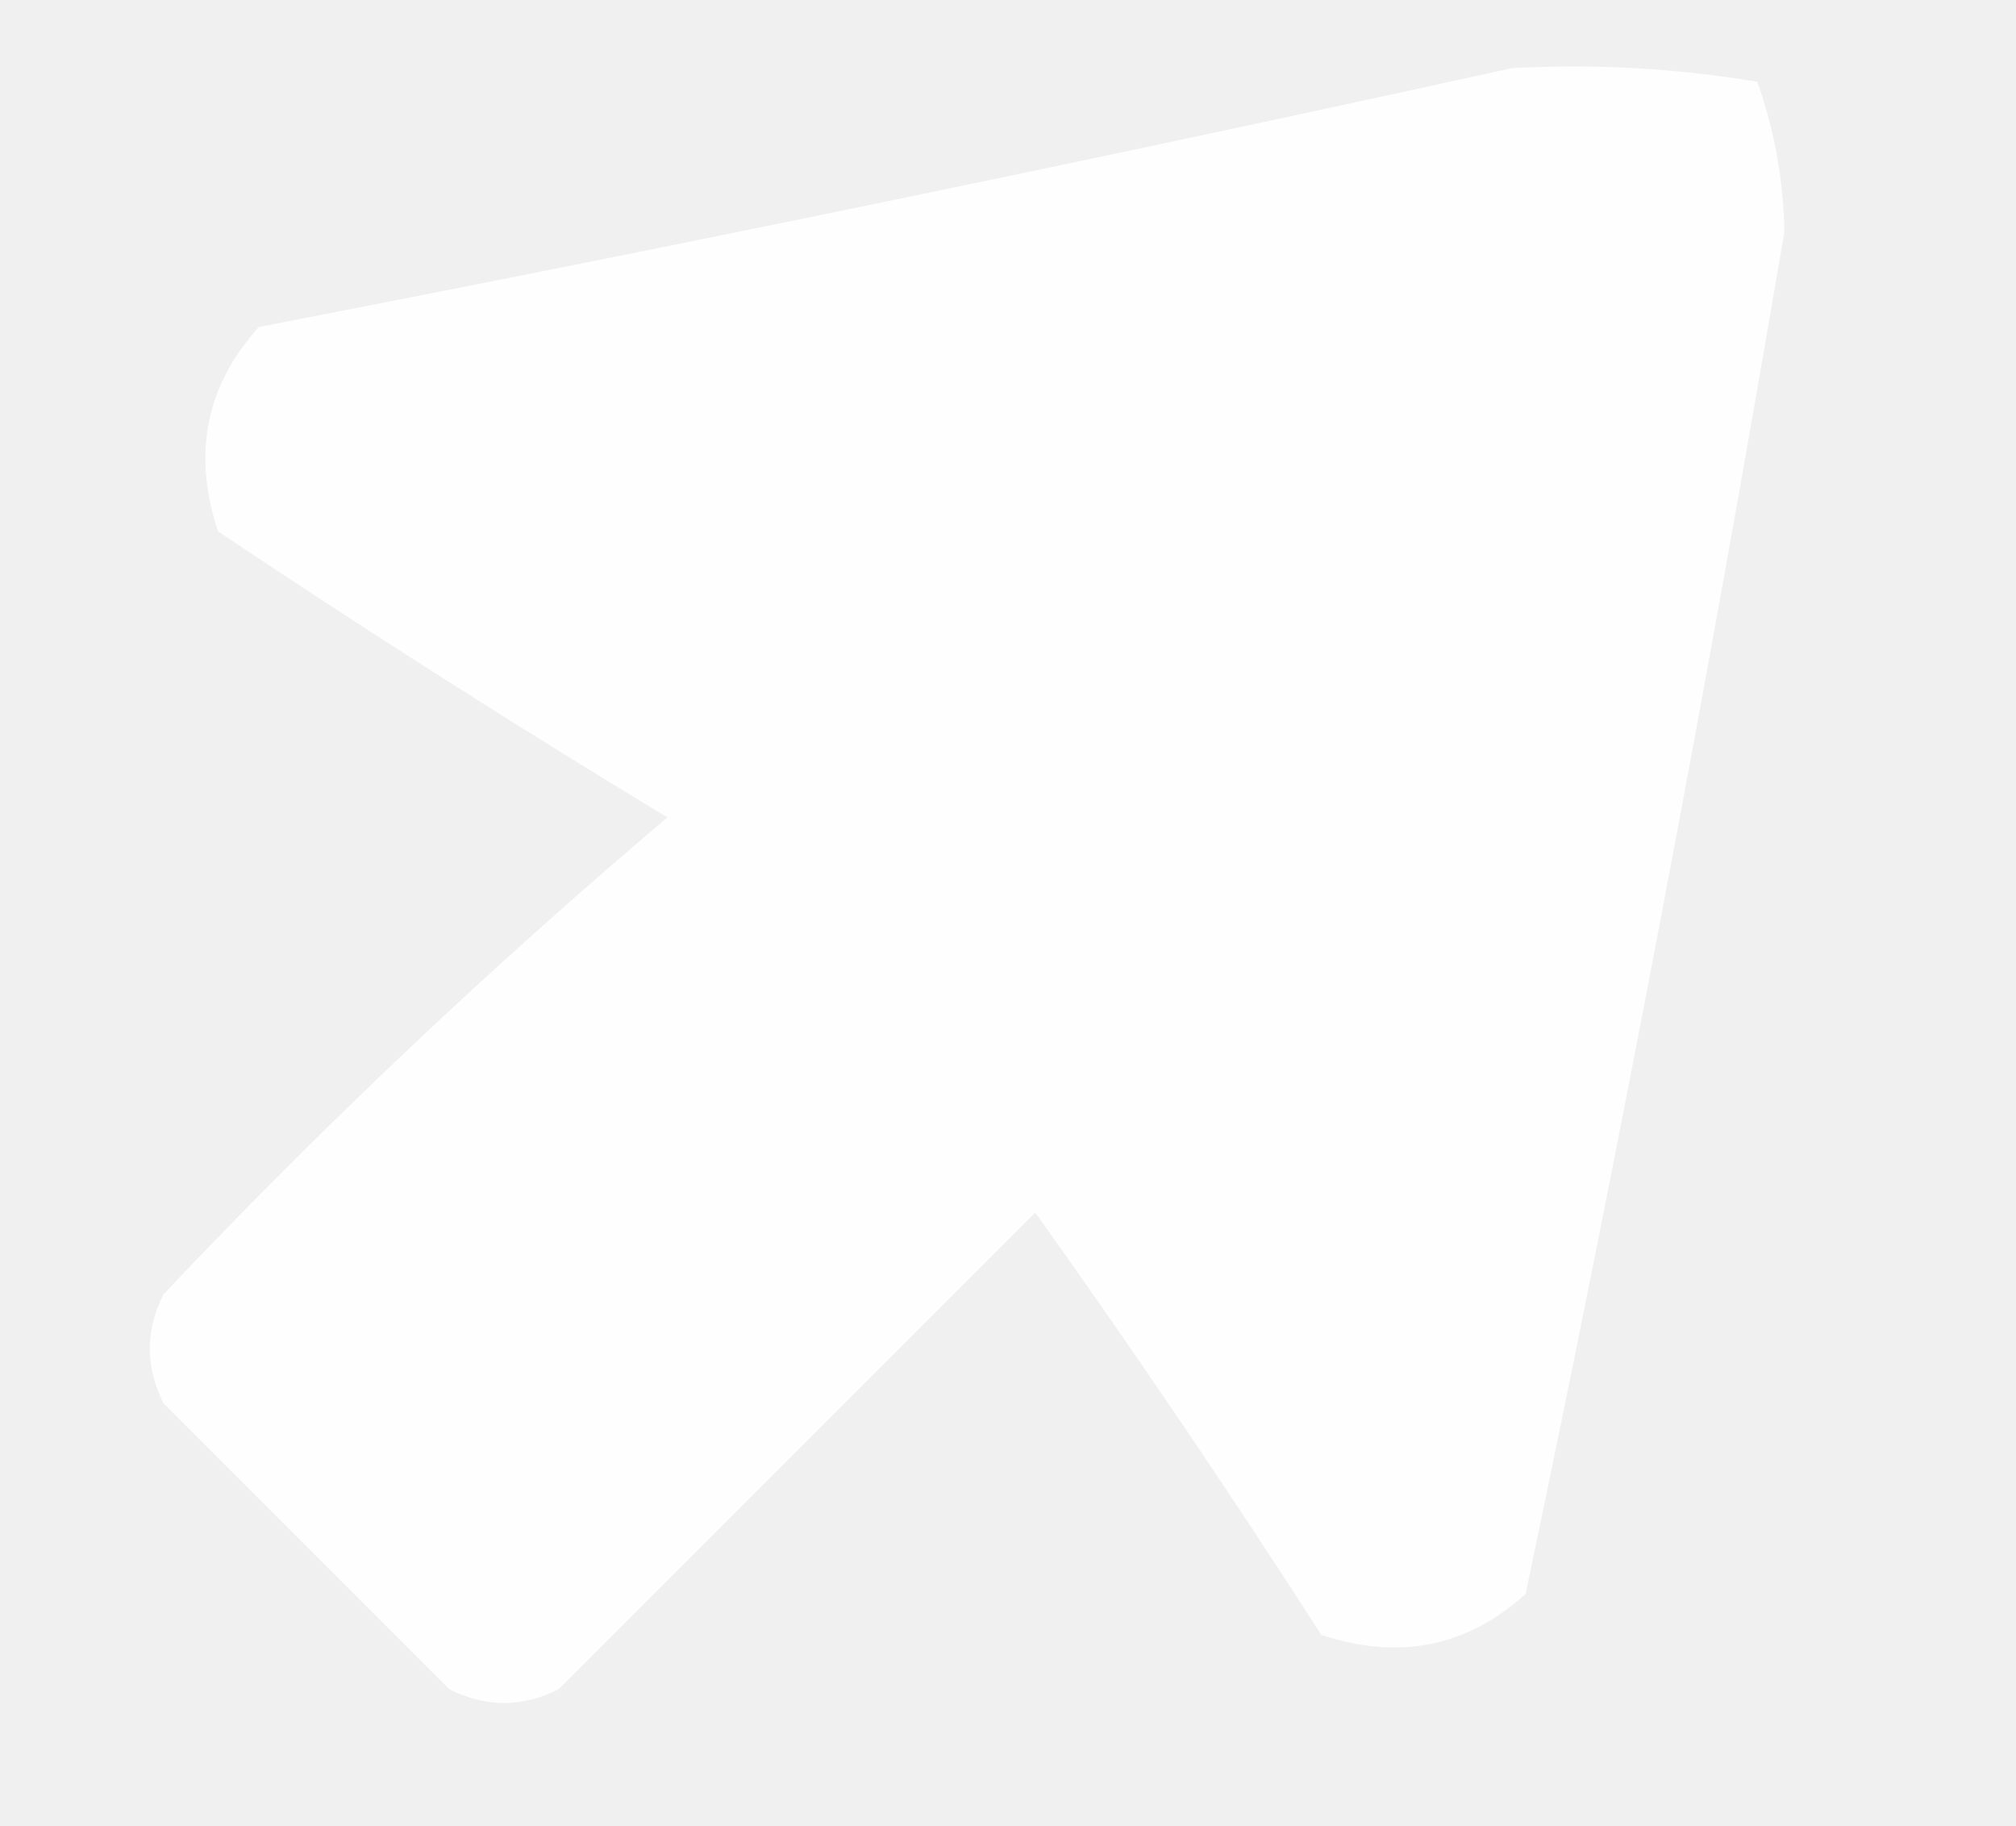
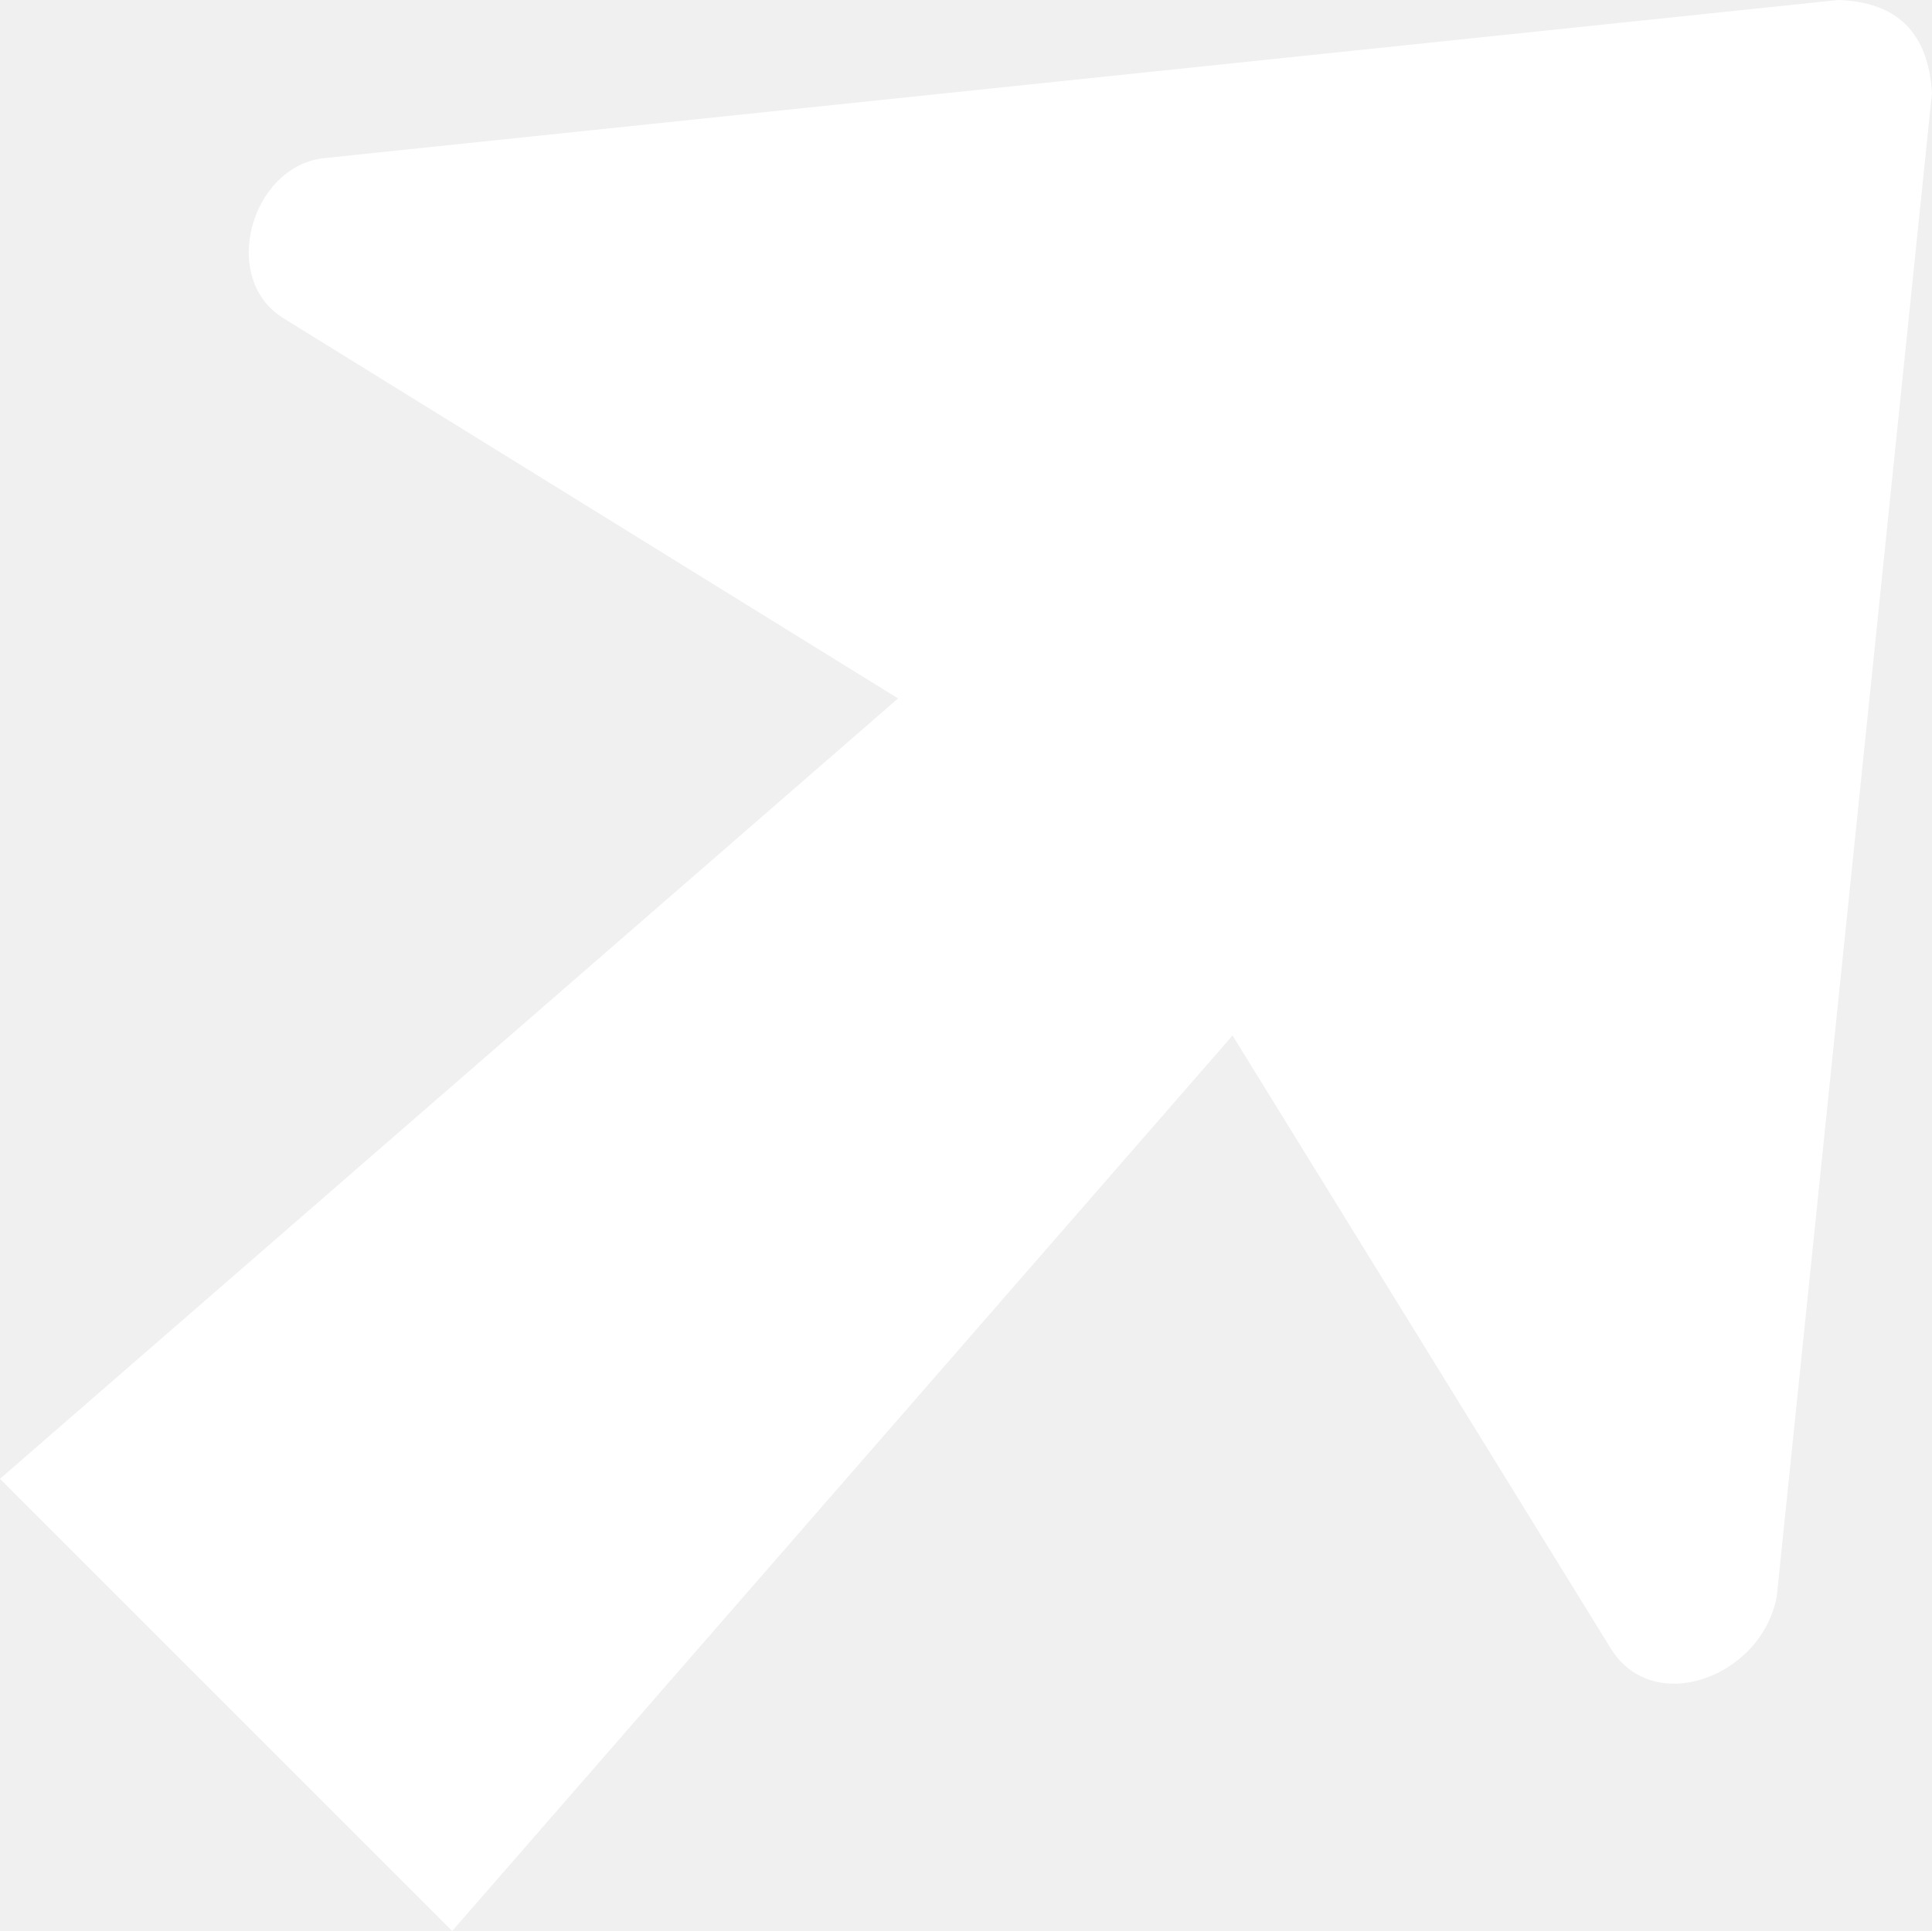
- <svg xmlns="http://www.w3.org/2000/svg" version="1.1" width="74px" height="67px" style="shape-rendering:geometricPrecision; text-rendering:geometricPrecision; image-rendering:optimizeQuality; fill-rule:evenodd; clip-rule:evenodd">
-   <g>
-     <path style="opacity:0.911" fill="#fefffe" d="M 55.5,2.5 C 58.518,2.335 61.518,2.502 64.5,3C 65.127,4.738 65.46,6.571 65.5,8.5C 62.657,25.224 59.49,41.891 56,58.5C 53.847,60.444 51.347,60.944 48.5,60C 45.124,54.747 41.624,49.58 38,44.5C 32.167,50.333 26.333,56.167 20.5,62C 19.167,62.667 17.833,62.667 16.5,62C 13,58.5 9.5,55 6,51.5C 5.333,50.167 5.333,48.833 6,47.5C 11.864,41.301 18.031,35.468 24.5,30C 18.915,26.625 13.415,23.125 8,19.5C 7.056,16.653 7.556,14.153 9.5,12C 25.005,9 40.338,5.833 55.5,2.5 Z" />
-   </g>
+ <svg xmlns="http://www.w3.org/2000/svg" width="100%" height="100%" viewBox="0 0 46216 46197" version="1.1" xml:space="preserve" style="fill-rule:evenodd;clip-rule:evenodd;stroke-linejoin:round;stroke-miterlimit:2;">
+   <path d="M21483.6,16709l-21483.6,18670.3l10816.7,10817.7l18667.4,-21423.6l9060.9,14686.2c1026.46,1615.44 3591.14,661.584 3956.99,-1259.72l3713.28,-35974.8c-85.664,-1446.92 -840.485,-2179.03 -2237.59,-2225.02l-36261.6,3787.2c-1727.65,229.441 -2453.68,2877.61 -946.392,3819.7l14713.7,9102.21l0.074,-0.144l-0,0.029Z" style="fill:#fff;" />
</svg>
